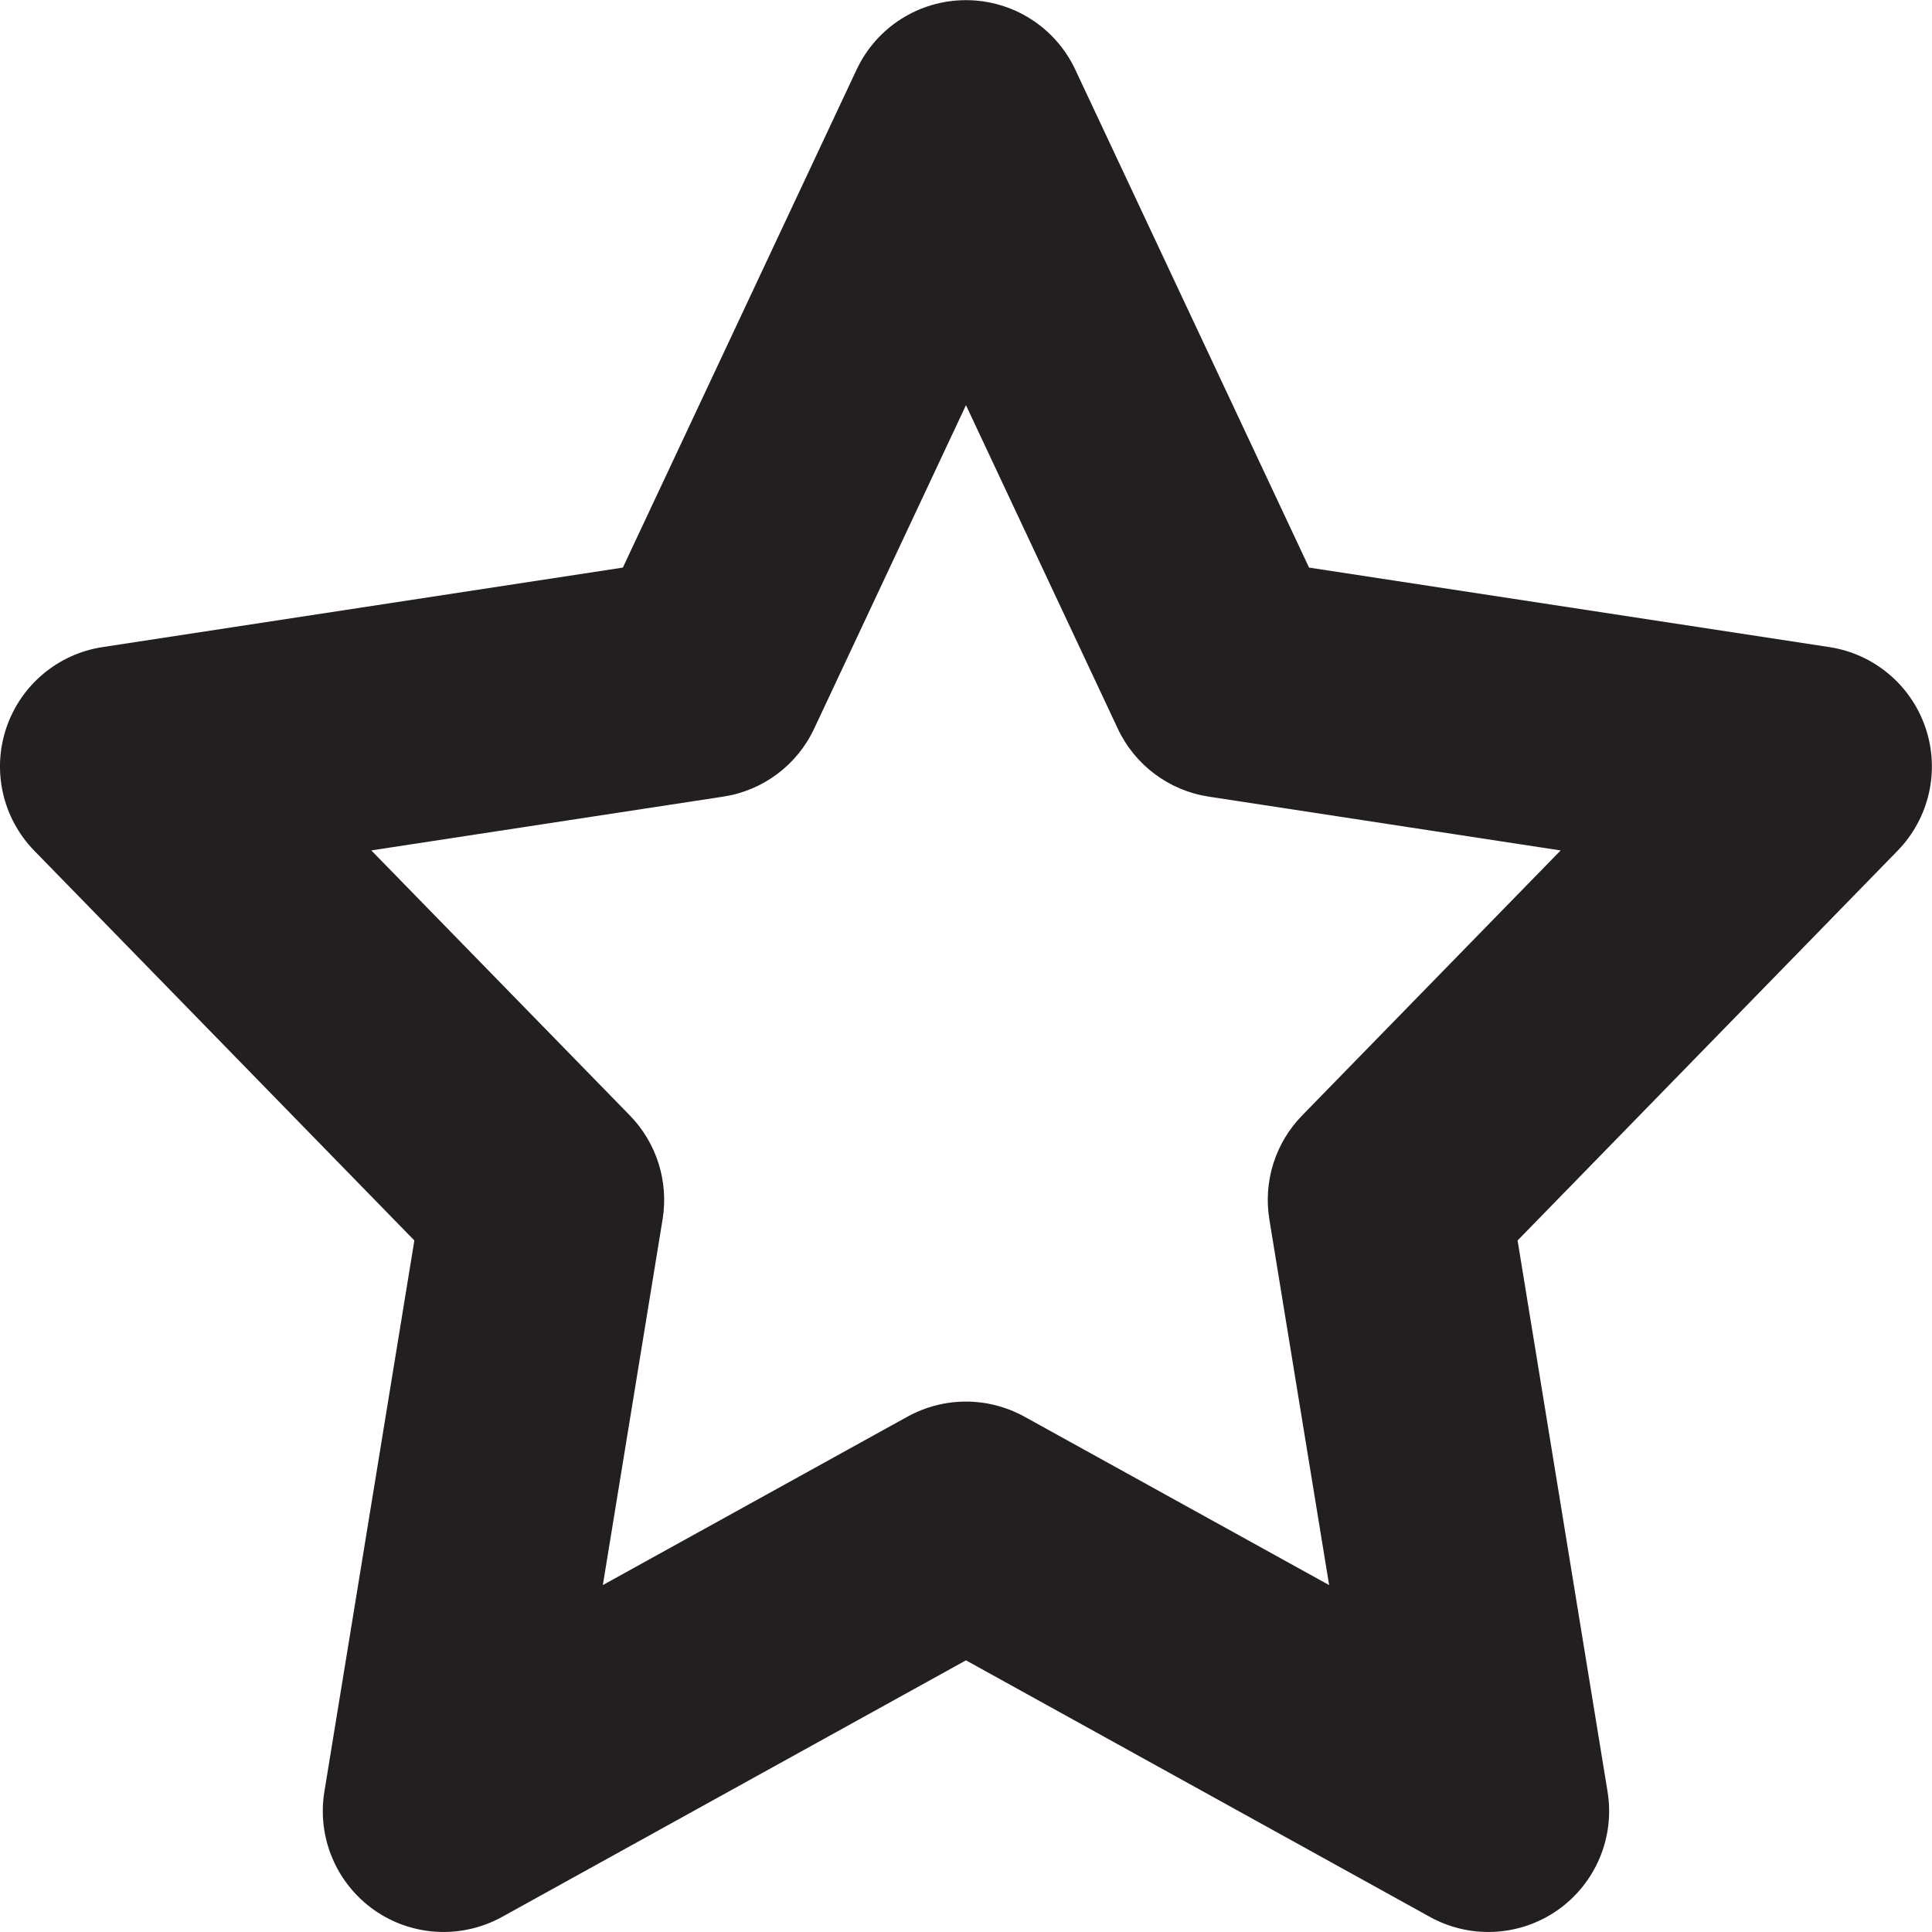
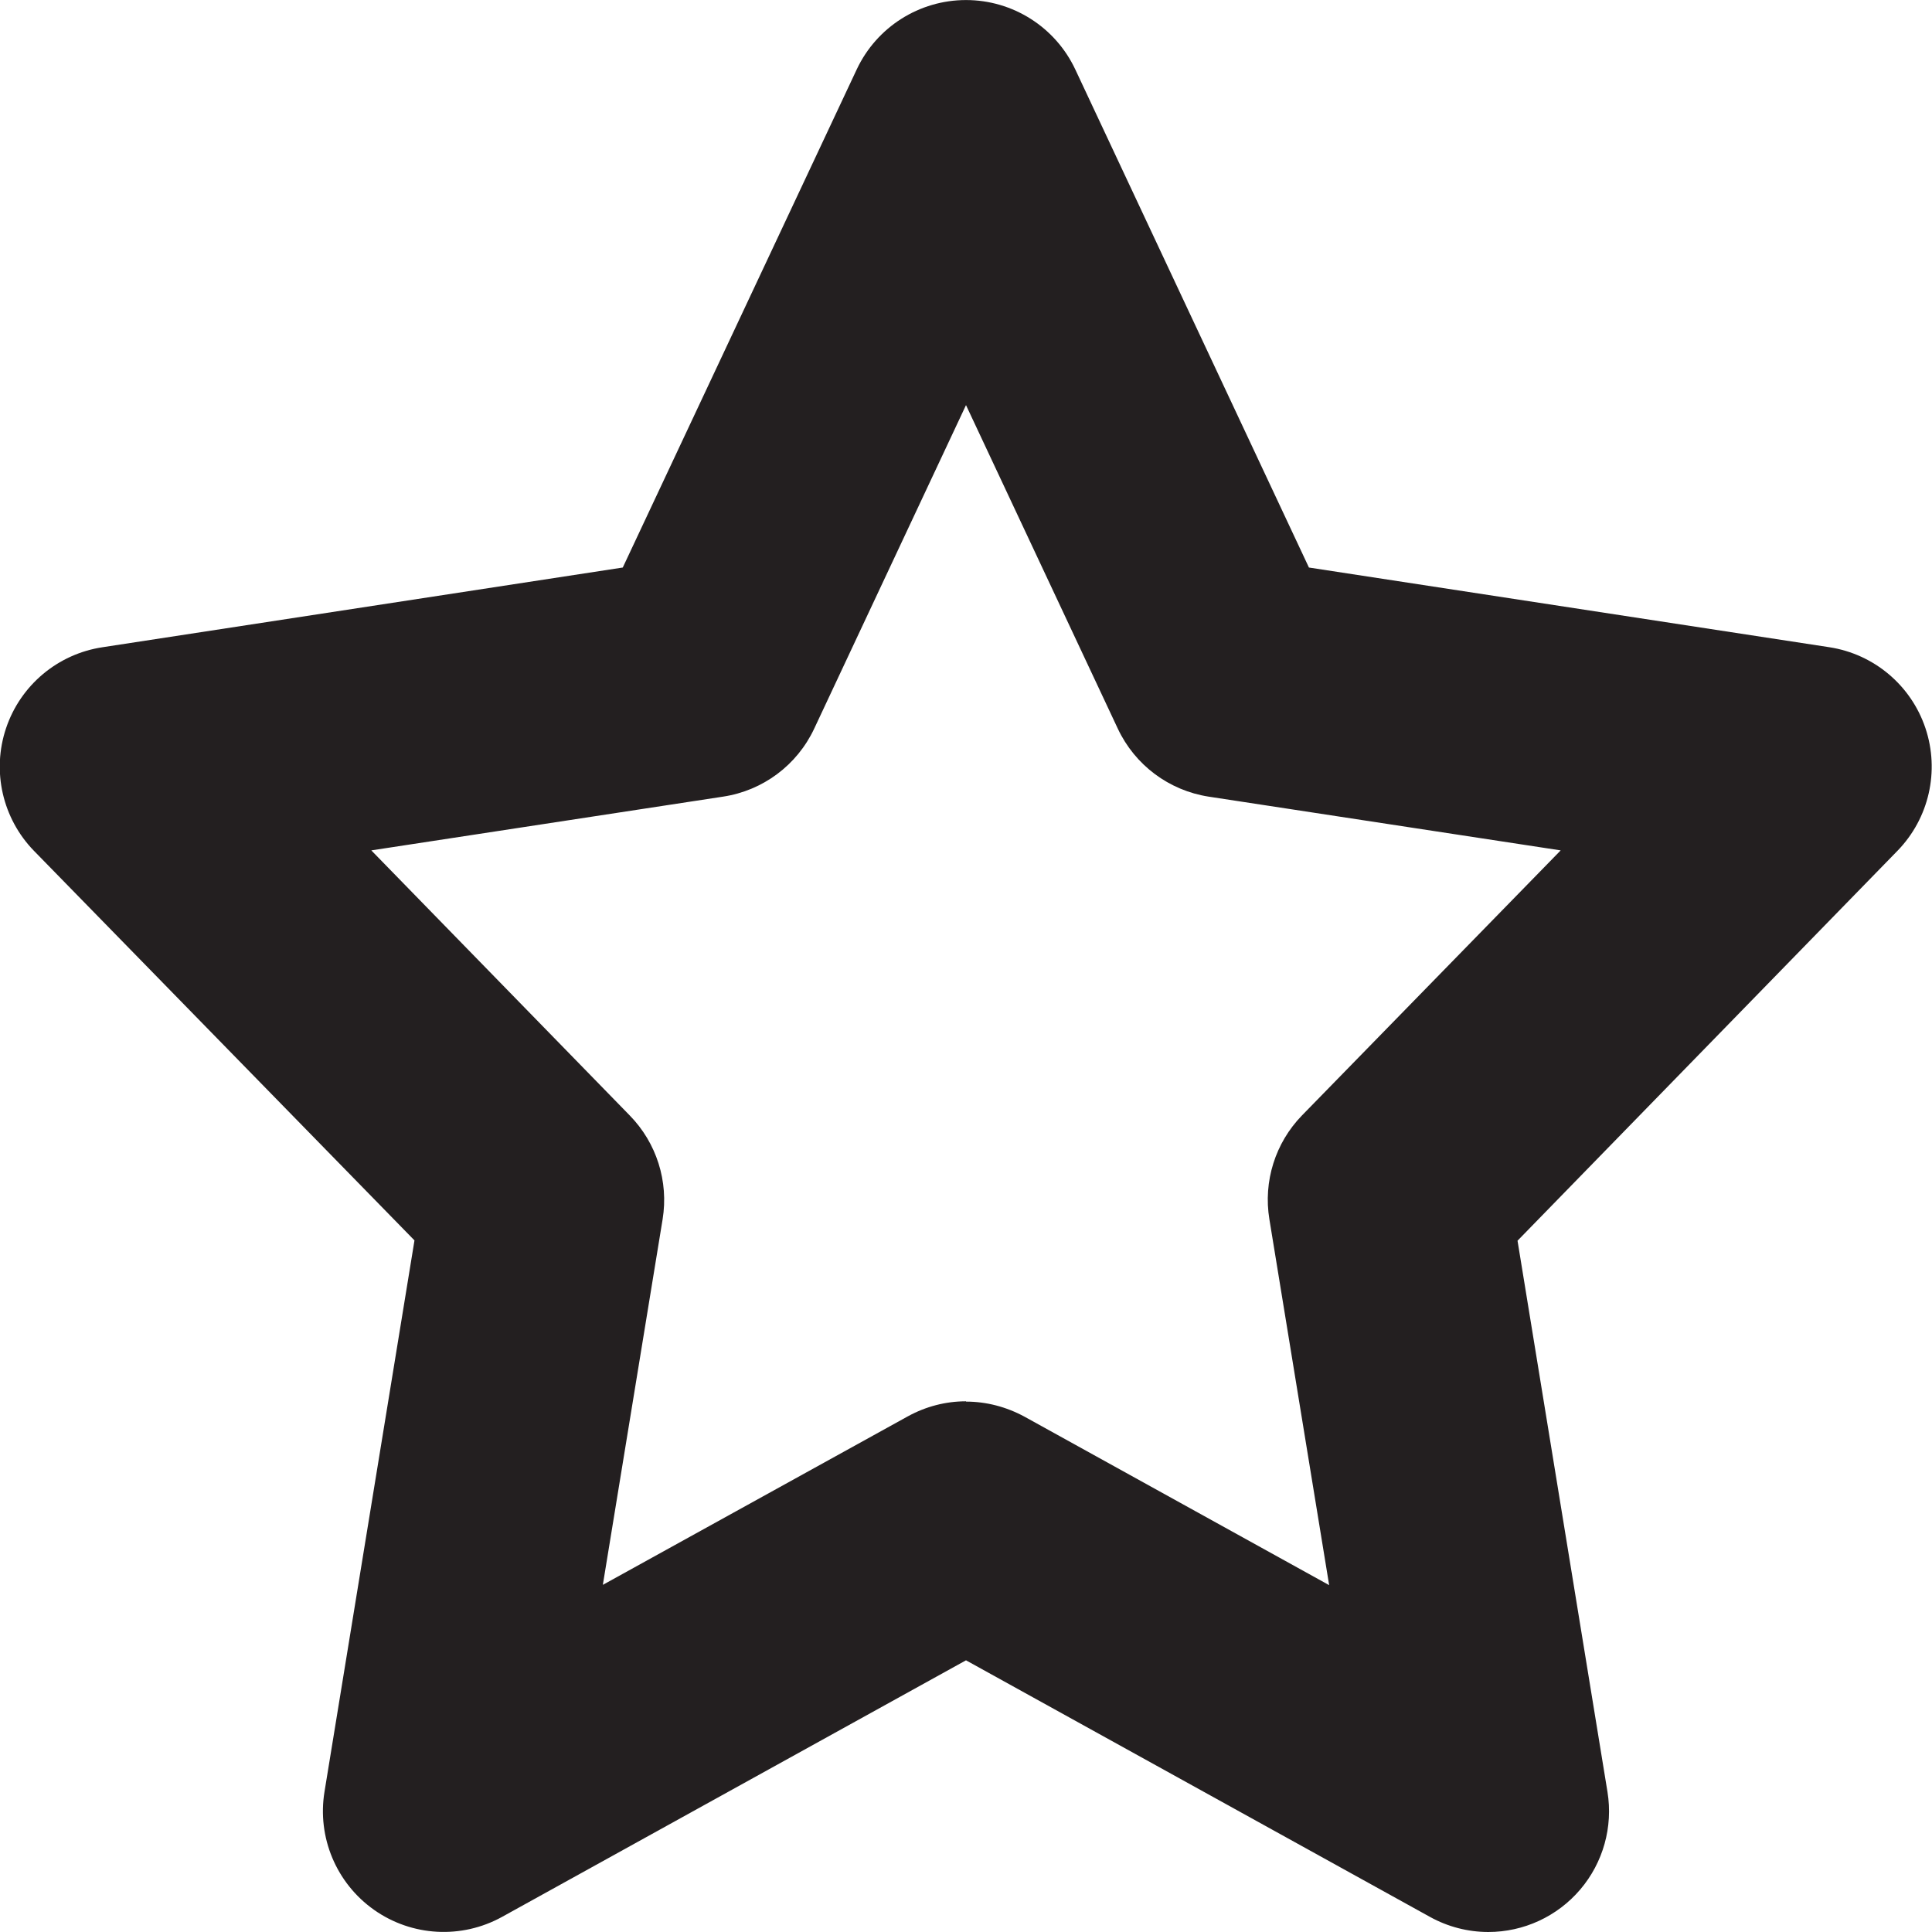
- <svg xmlns="http://www.w3.org/2000/svg" version="1.0" id="Layer_1" x="0px" y="0px" width="64px" height="64px" viewBox="0 0 64 64" enable-background="new 0 0 64 64" xml:space="preserve">
-   <path fill="#231F20" d="M49.304,63.999c-0.664,0-1.332-0.164-1.938-0.5l-15.367-8.498l-15.366,8.498  c-1.344,0.742-2.993,0.652-4.243-0.23c-1.25-0.883-1.891-2.403-1.645-3.915l2.981-18.262L1.137,28.183  c-1.047-1.074-1.407-2.641-0.93-4.063c0.477-1.422,1.707-2.457,3.188-2.684l17.238-2.634l7.743-16.496  c0.661-1.407,2.071-2.301,3.622-2.301c1.552,0,2.962,0.895,3.622,2.301l7.744,16.496l17.237,2.634  c1.481,0.227,2.712,1.262,3.188,2.684c0.477,1.423,0.117,2.989-0.93,4.063L50.272,41.092l2.981,18.262  c0.246,1.512-0.395,3.032-1.646,3.915C50.921,63.753,50.112,63.999,49.304,63.999z M31.999,46.429c0.668,0,1.332,0.168,1.938,0.5  l10.092,5.579l-1.981-12.119c-0.203-1.255,0.199-2.528,1.087-3.438l8.563-8.779L40.044,26.39c-1.316-0.199-2.45-1.044-3.017-2.255  l-5.028-10.713l-5.028,10.713c-0.566,1.211-1.699,2.056-3.017,2.255L12.3,28.171l8.564,8.779c0.887,0.91,1.289,2.184,1.086,3.438  l-1.98,12.119l10.092-5.579C30.667,46.597,31.331,46.429,31.999,46.429z" />
+ <svg xmlns="http://www.w3.org/2000/svg" viewBox="0 0 64 64" xml:space="preserve" width="64" height="64" version="1.0">
+   <path fill="#231F20" d="M49.3 64a4 4 0 0 1-1.93-.5L32 55l-15.37 8.5a4 4 0 0 1-5.88-4.15l2.98-18.26-12.6-12.9a4 4 0 0 1 2.27-6.75l17.23-2.64 7.75-16.5a4 4 0 0 1 7.24 0l7.74 16.5 17.24 2.64a4 4 0 0 1 2.26 6.74L50.27 41.1l2.98 18.26A4 4 0 0 1 49.3 64zM32 46.43c.67 0 1.33.17 1.94.5l10.09 5.58-1.98-12.12a4 4 0 0 1 1.08-3.44l8.57-8.78-11.66-1.78a4 4 0 0 1-3.01-2.25L32 13.42l-5.03 10.72a3.99 3.99 0 0 1-3.02 2.25L12.3 28.17l8.56 8.78a4 4 0 0 1 1.09 3.44L19.97 52.5l10.1-5.58c.6-.33 1.26-.5 1.93-.5z" />
</svg>
